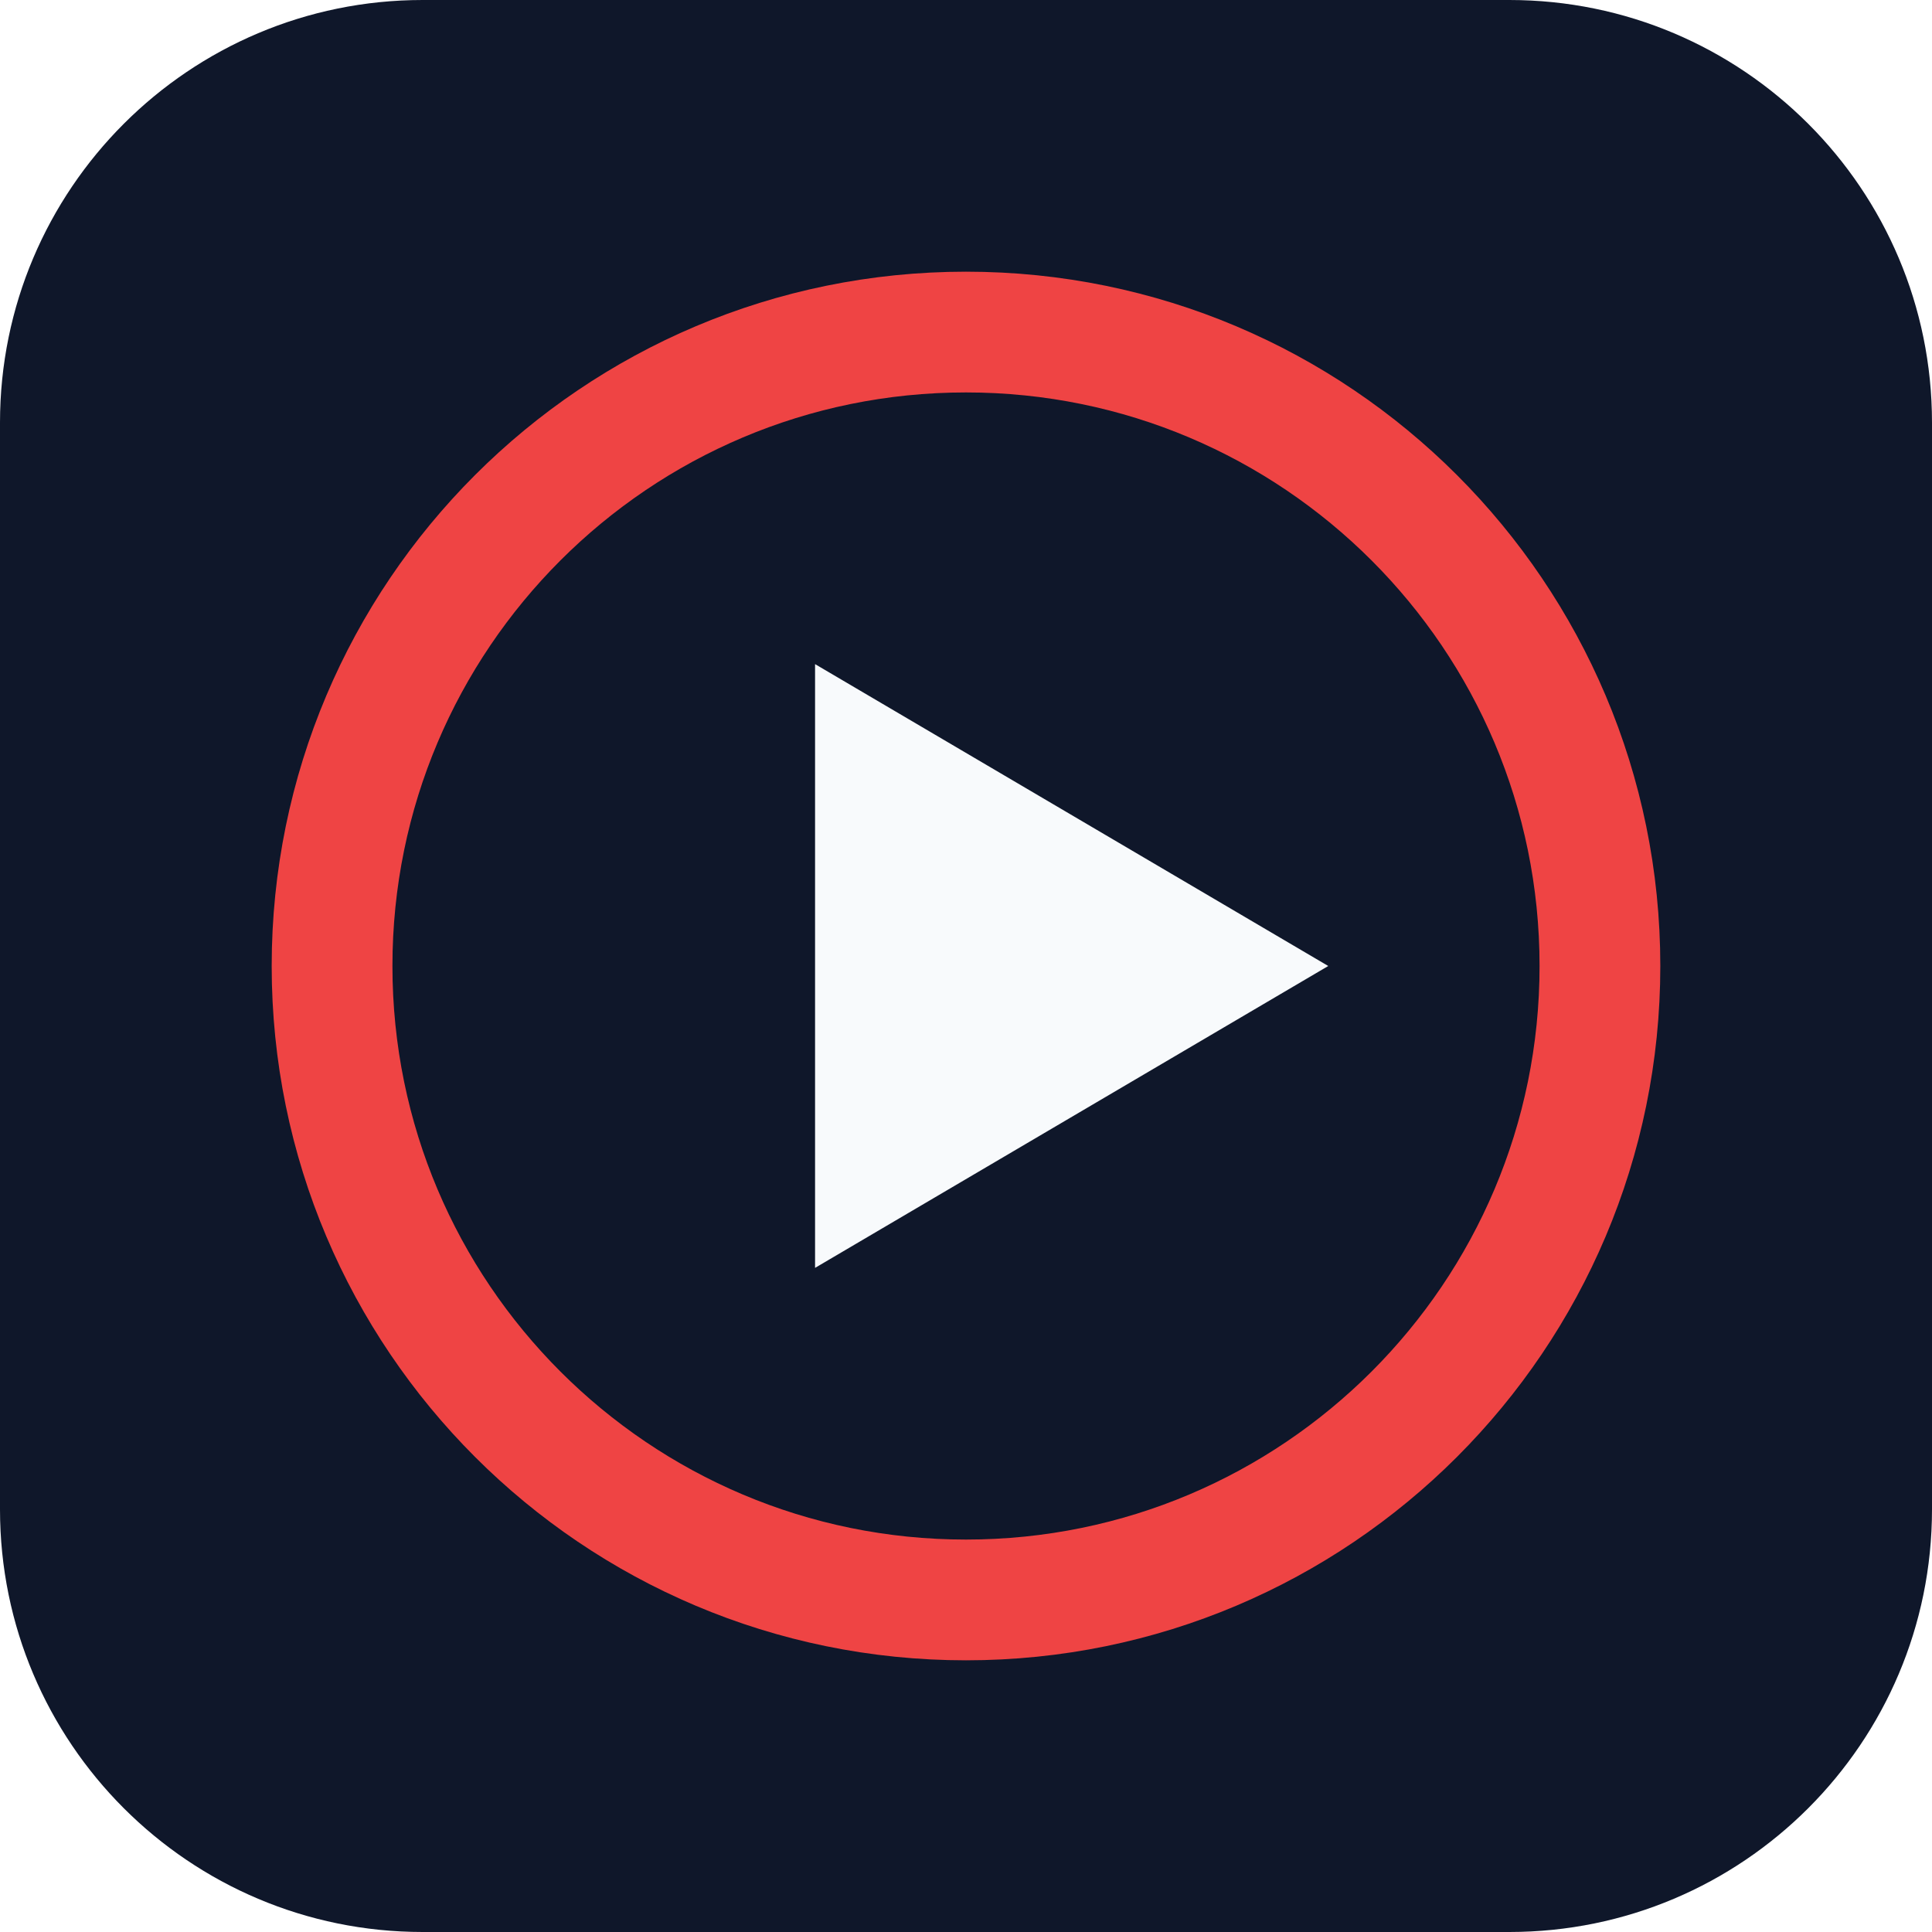
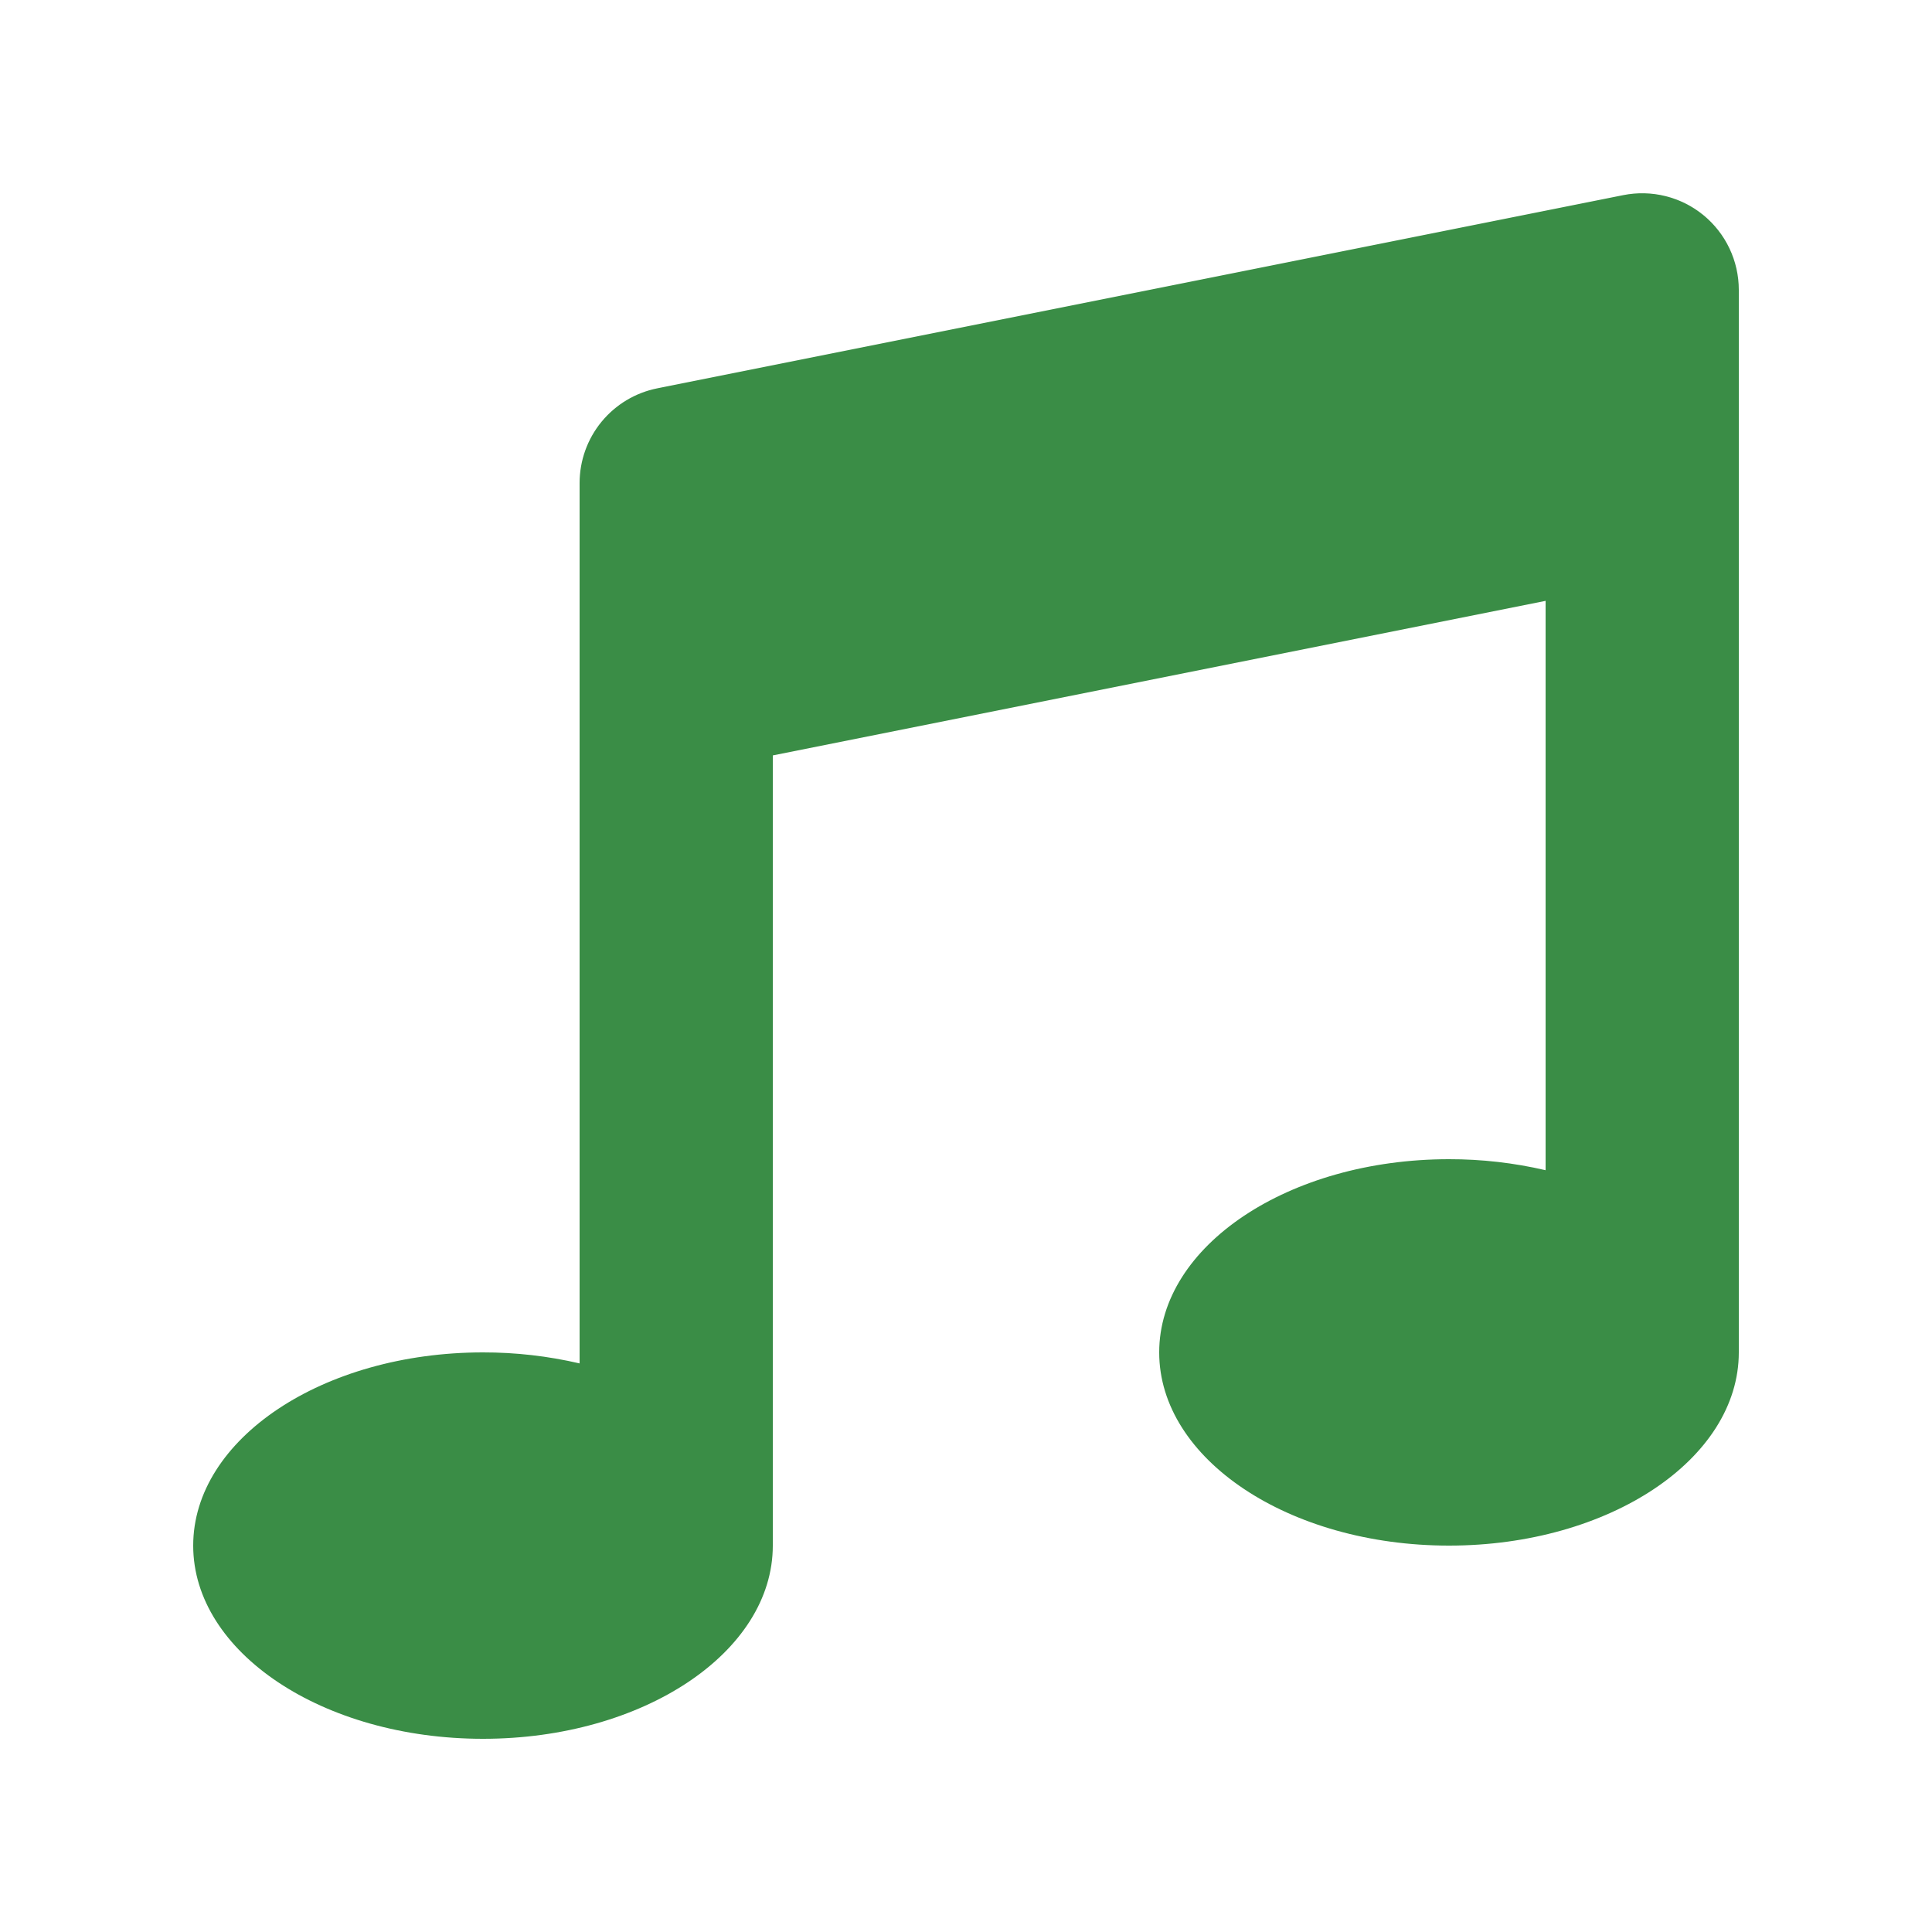
- <svg xmlns="http://www.w3.org/2000/svg" viewBox="0 0 128 128" fill="none">
-   <rect width="128" height="128" rx="28" fill="#0F172A" />
-   <circle cx="64" cy="64" r="42" stroke="#EF4444" stroke-width="8" />
-   <polygon points="54,44 88,64 54,84" fill="#F8FAFC" />
+ <svg xmlns="http://www.w3.org/2000/svg" width="720" height="720" viewBox="0 0 720 720" fill="none">
+   <path d="M648 108C647.997 102.676 646.813 97.419 644.533 92.608C642.253 87.796 638.935 83.55 634.817 80.176C630.699 76.802 625.883 74.382 620.718 73.093C615.552 71.804 610.165 71.677 604.944 72.72L244.944 144.72C236.786 146.351 229.445 150.756 224.168 157.188C218.891 163.62 216.005 171.681 216 180V508.104C204.198 505.354 192.118 503.977 180 504C120.348 504 72 536.22 72 576C72 615.78 120.348 648 180 648C239.652 648 288 615.78 288 576V281.52L576 223.92V436.104C564.198 433.354 552.118 431.977 540 432C480.348 432 432 464.22 432 504C432 543.78 480.348 576 540 576C599.652 576 648 543.78 648 504V108Z" fill="#3A8D46" />
</svg>
